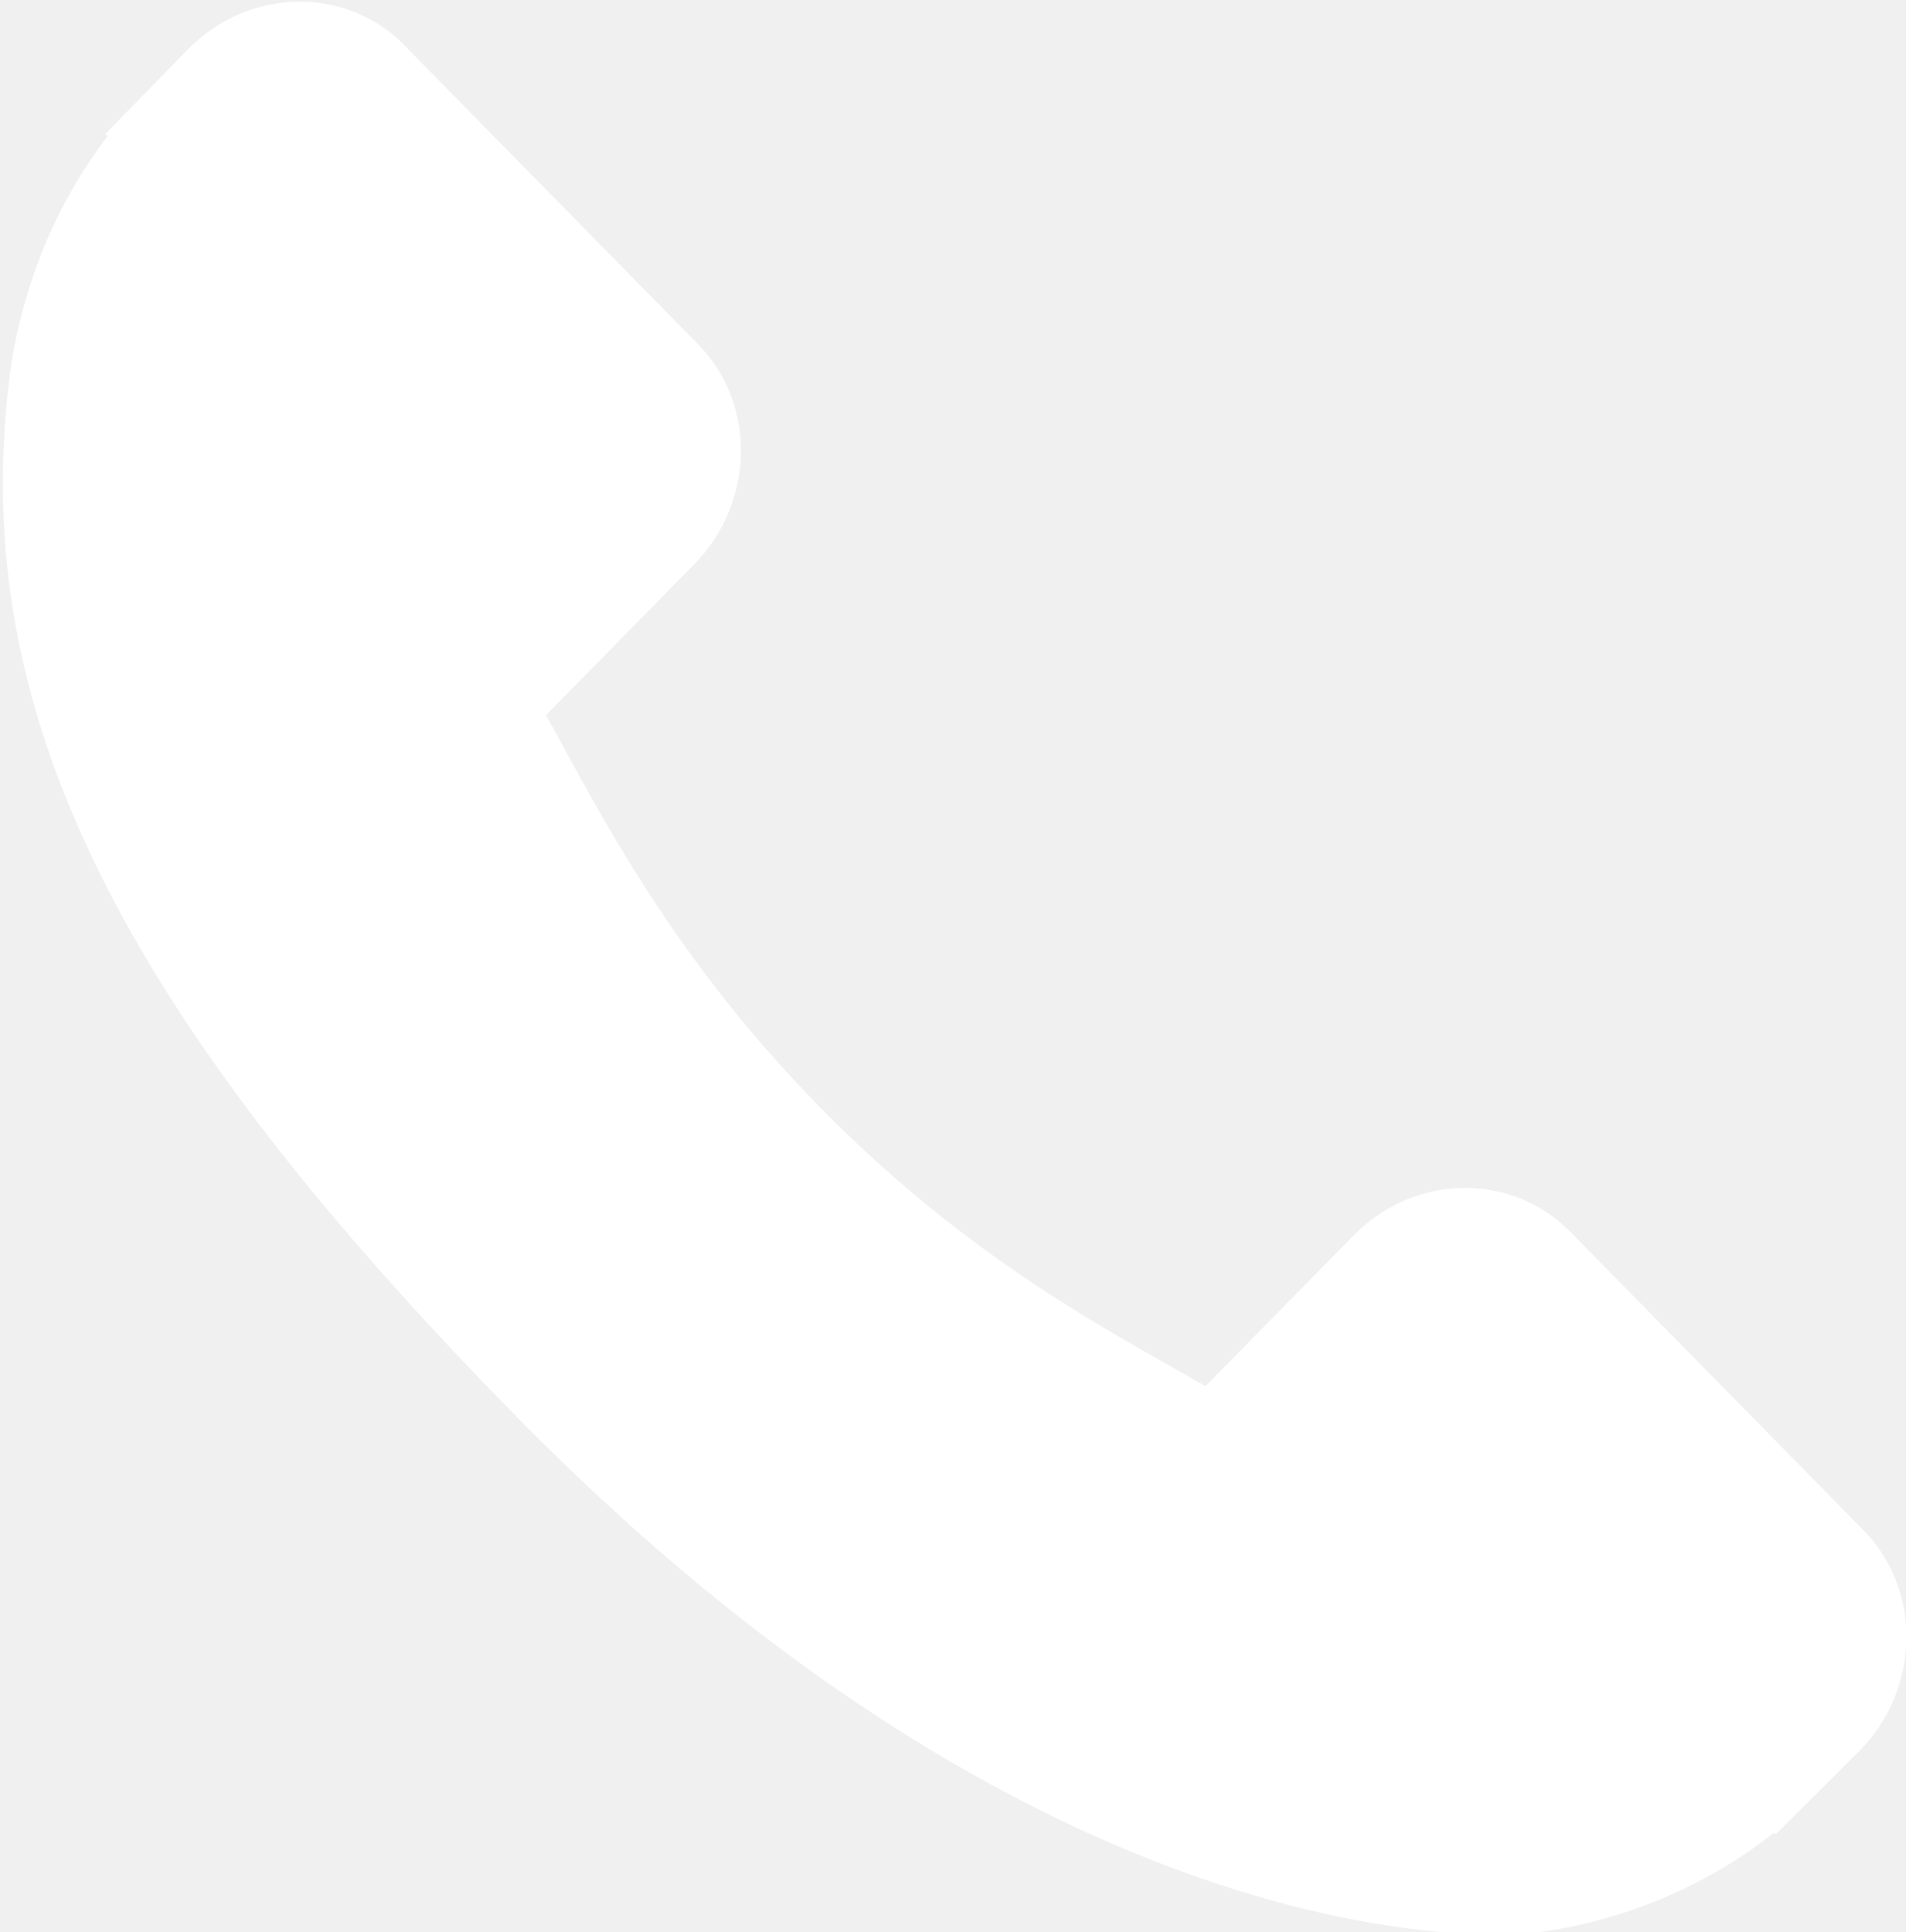
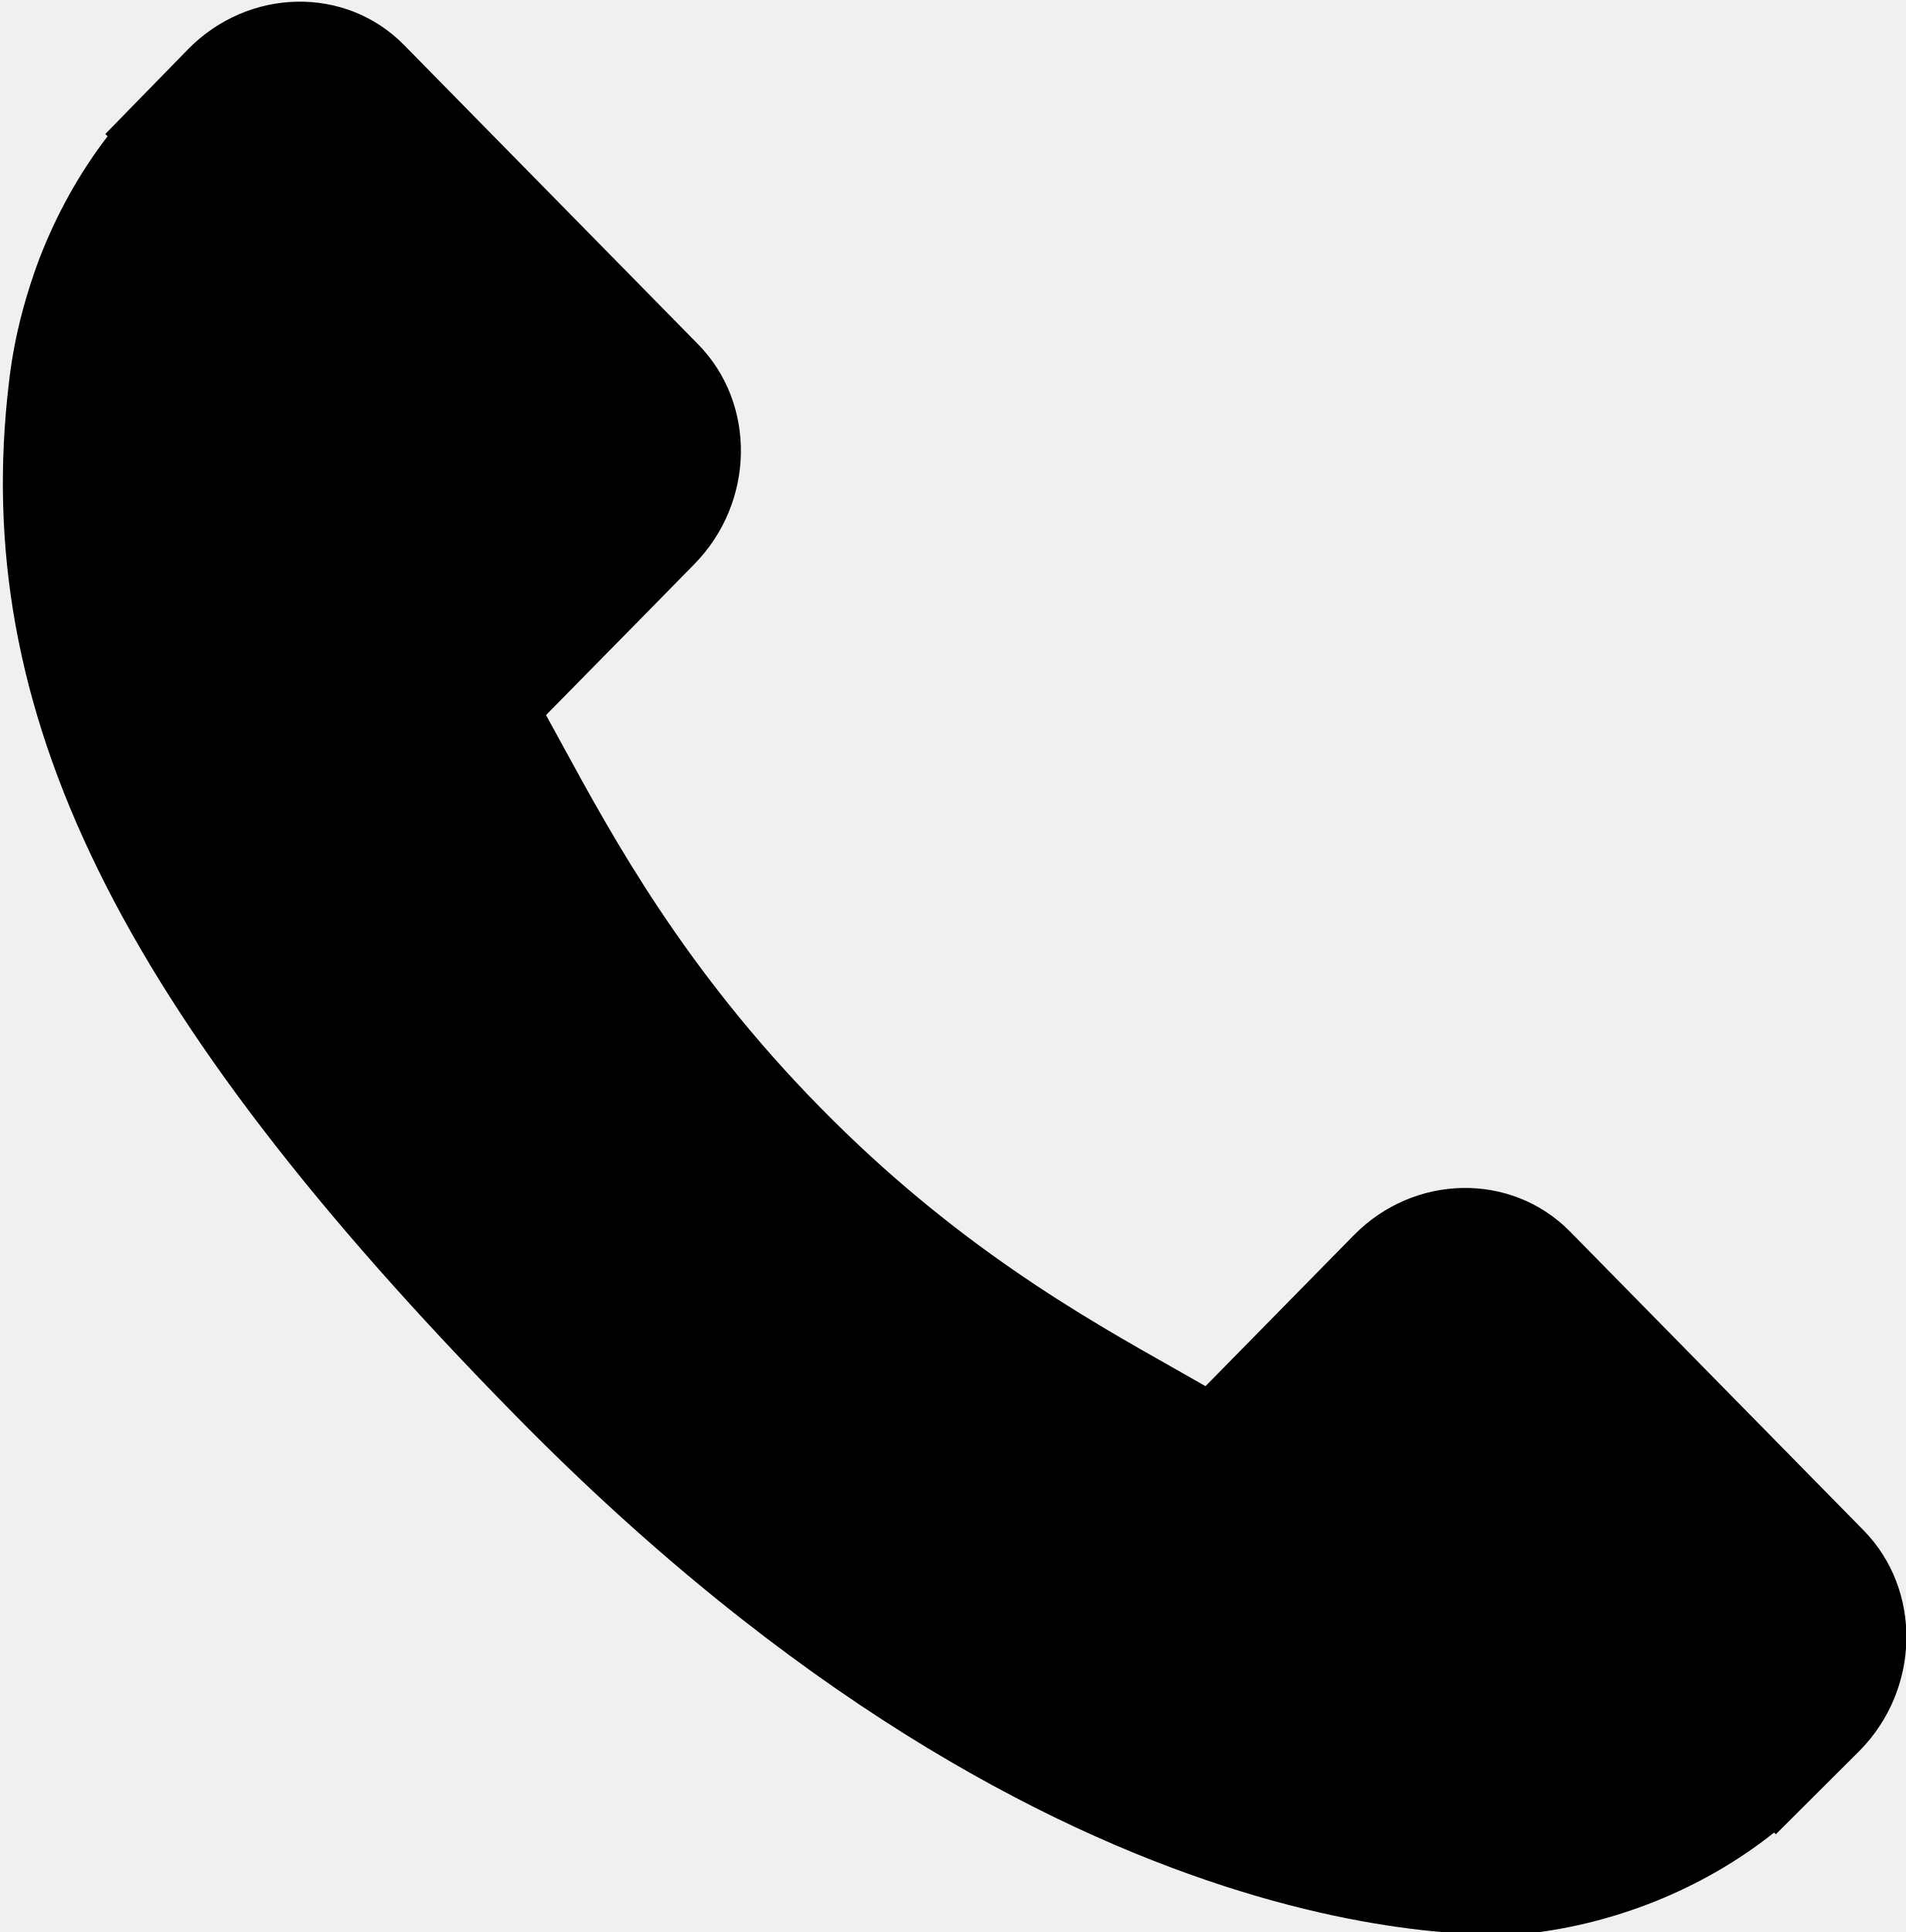
<svg xmlns="http://www.w3.org/2000/svg" preserveAspectRatio="xMidYMid" width="15.909" height="16.13" viewBox="0 0 15.909 16.13">
  <defs>
-     <style>
-       .cls-1 {
-         fill: #fff;
-         fill-rule: evenodd;
-       }
-     </style>
+     
  </defs>
  <path d="M15.558,12.778 L13.104,10.280 C12.615,9.785 11.805,9.799 11.300,10.314 L10.063,11.573 C9.985,11.528 9.905,11.483 9.819,11.434 C9.039,10.994 7.970,10.391 6.846,9.245 C5.718,8.097 5.124,7.008 4.691,6.213 C4.645,6.129 4.601,6.048 4.558,5.970 L5.387,5.127 L5.795,4.711 C6.302,4.196 6.316,3.372 5.828,2.875 L3.374,0.377 C2.887,-0.120 2.077,-0.105 1.570,0.411 L0.879,1.119 L0.898,1.138 C0.666,1.440 0.472,1.787 0.328,2.161 C0.195,2.518 0.112,2.858 0.074,3.199 C-0.250,5.933 0.977,8.433 4.309,11.824 C8.914,16.510 12.625,16.156 12.785,16.139 C13.134,16.097 13.468,16.012 13.808,15.878 C14.173,15.732 14.514,15.536 14.809,15.300 L14.824,15.314 L15.525,14.615 C16.031,14.100 16.045,13.276 15.558,12.778 Z" class="cls-1" />
</svg>
